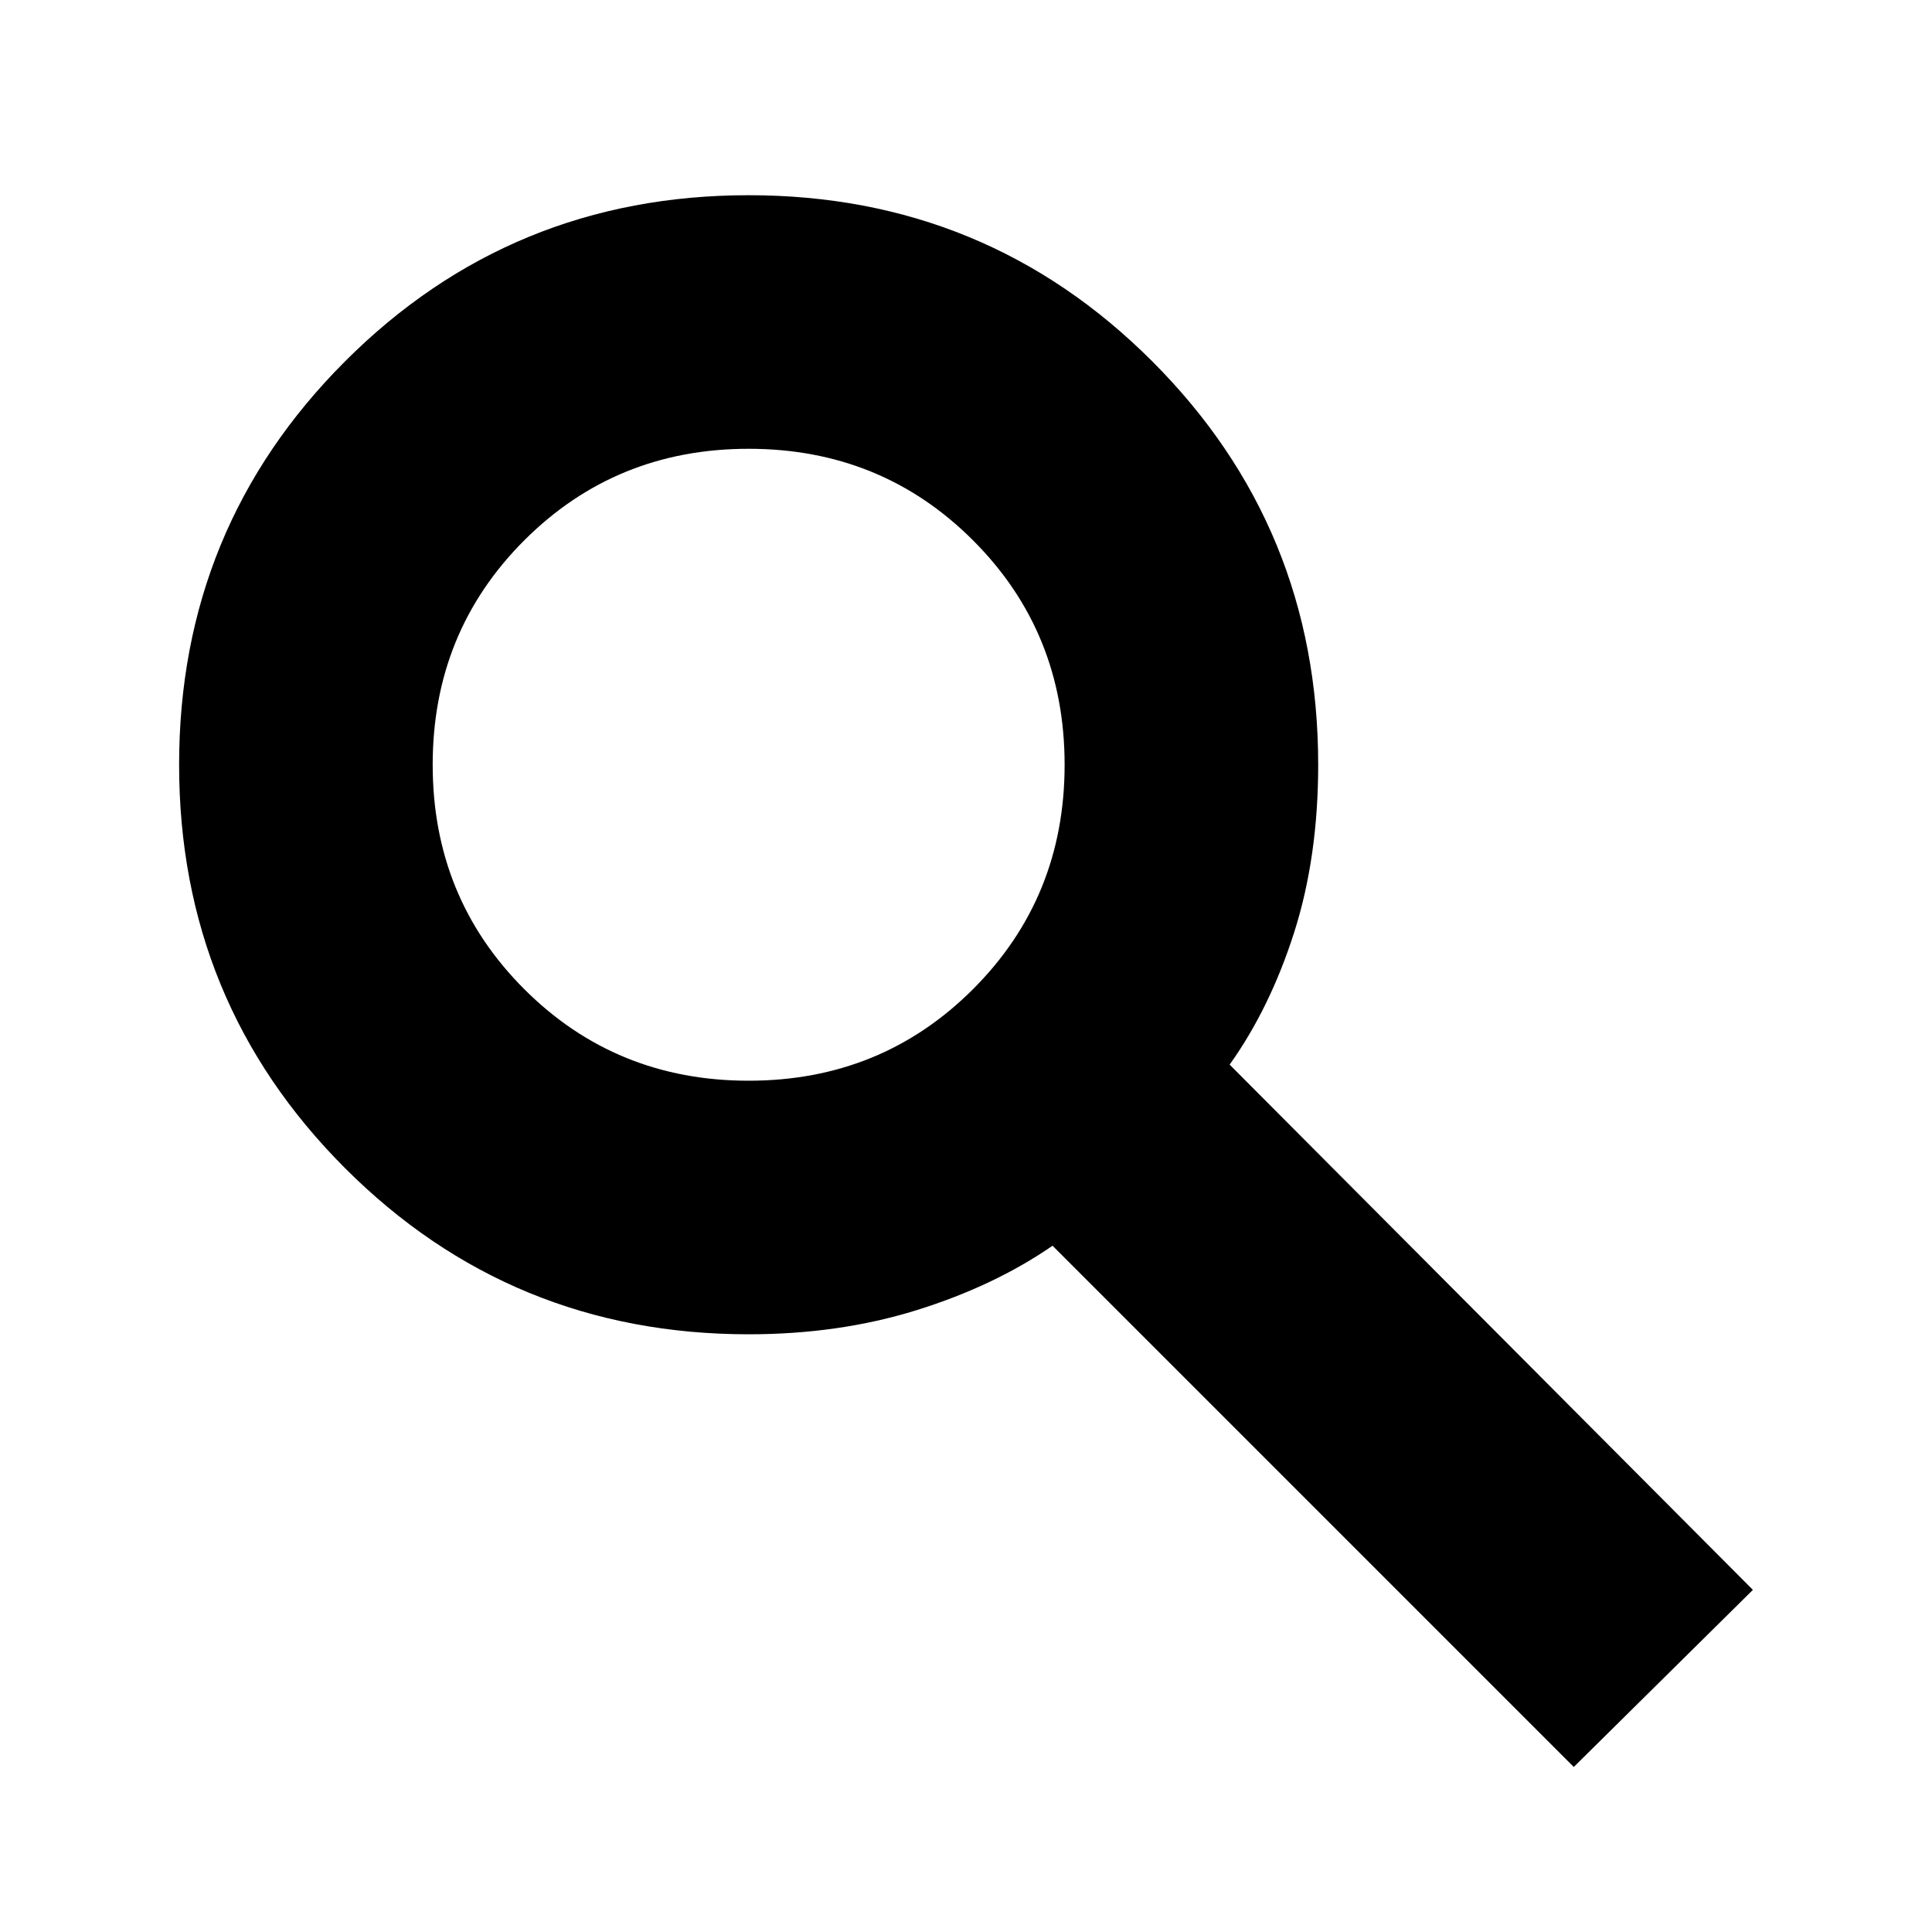
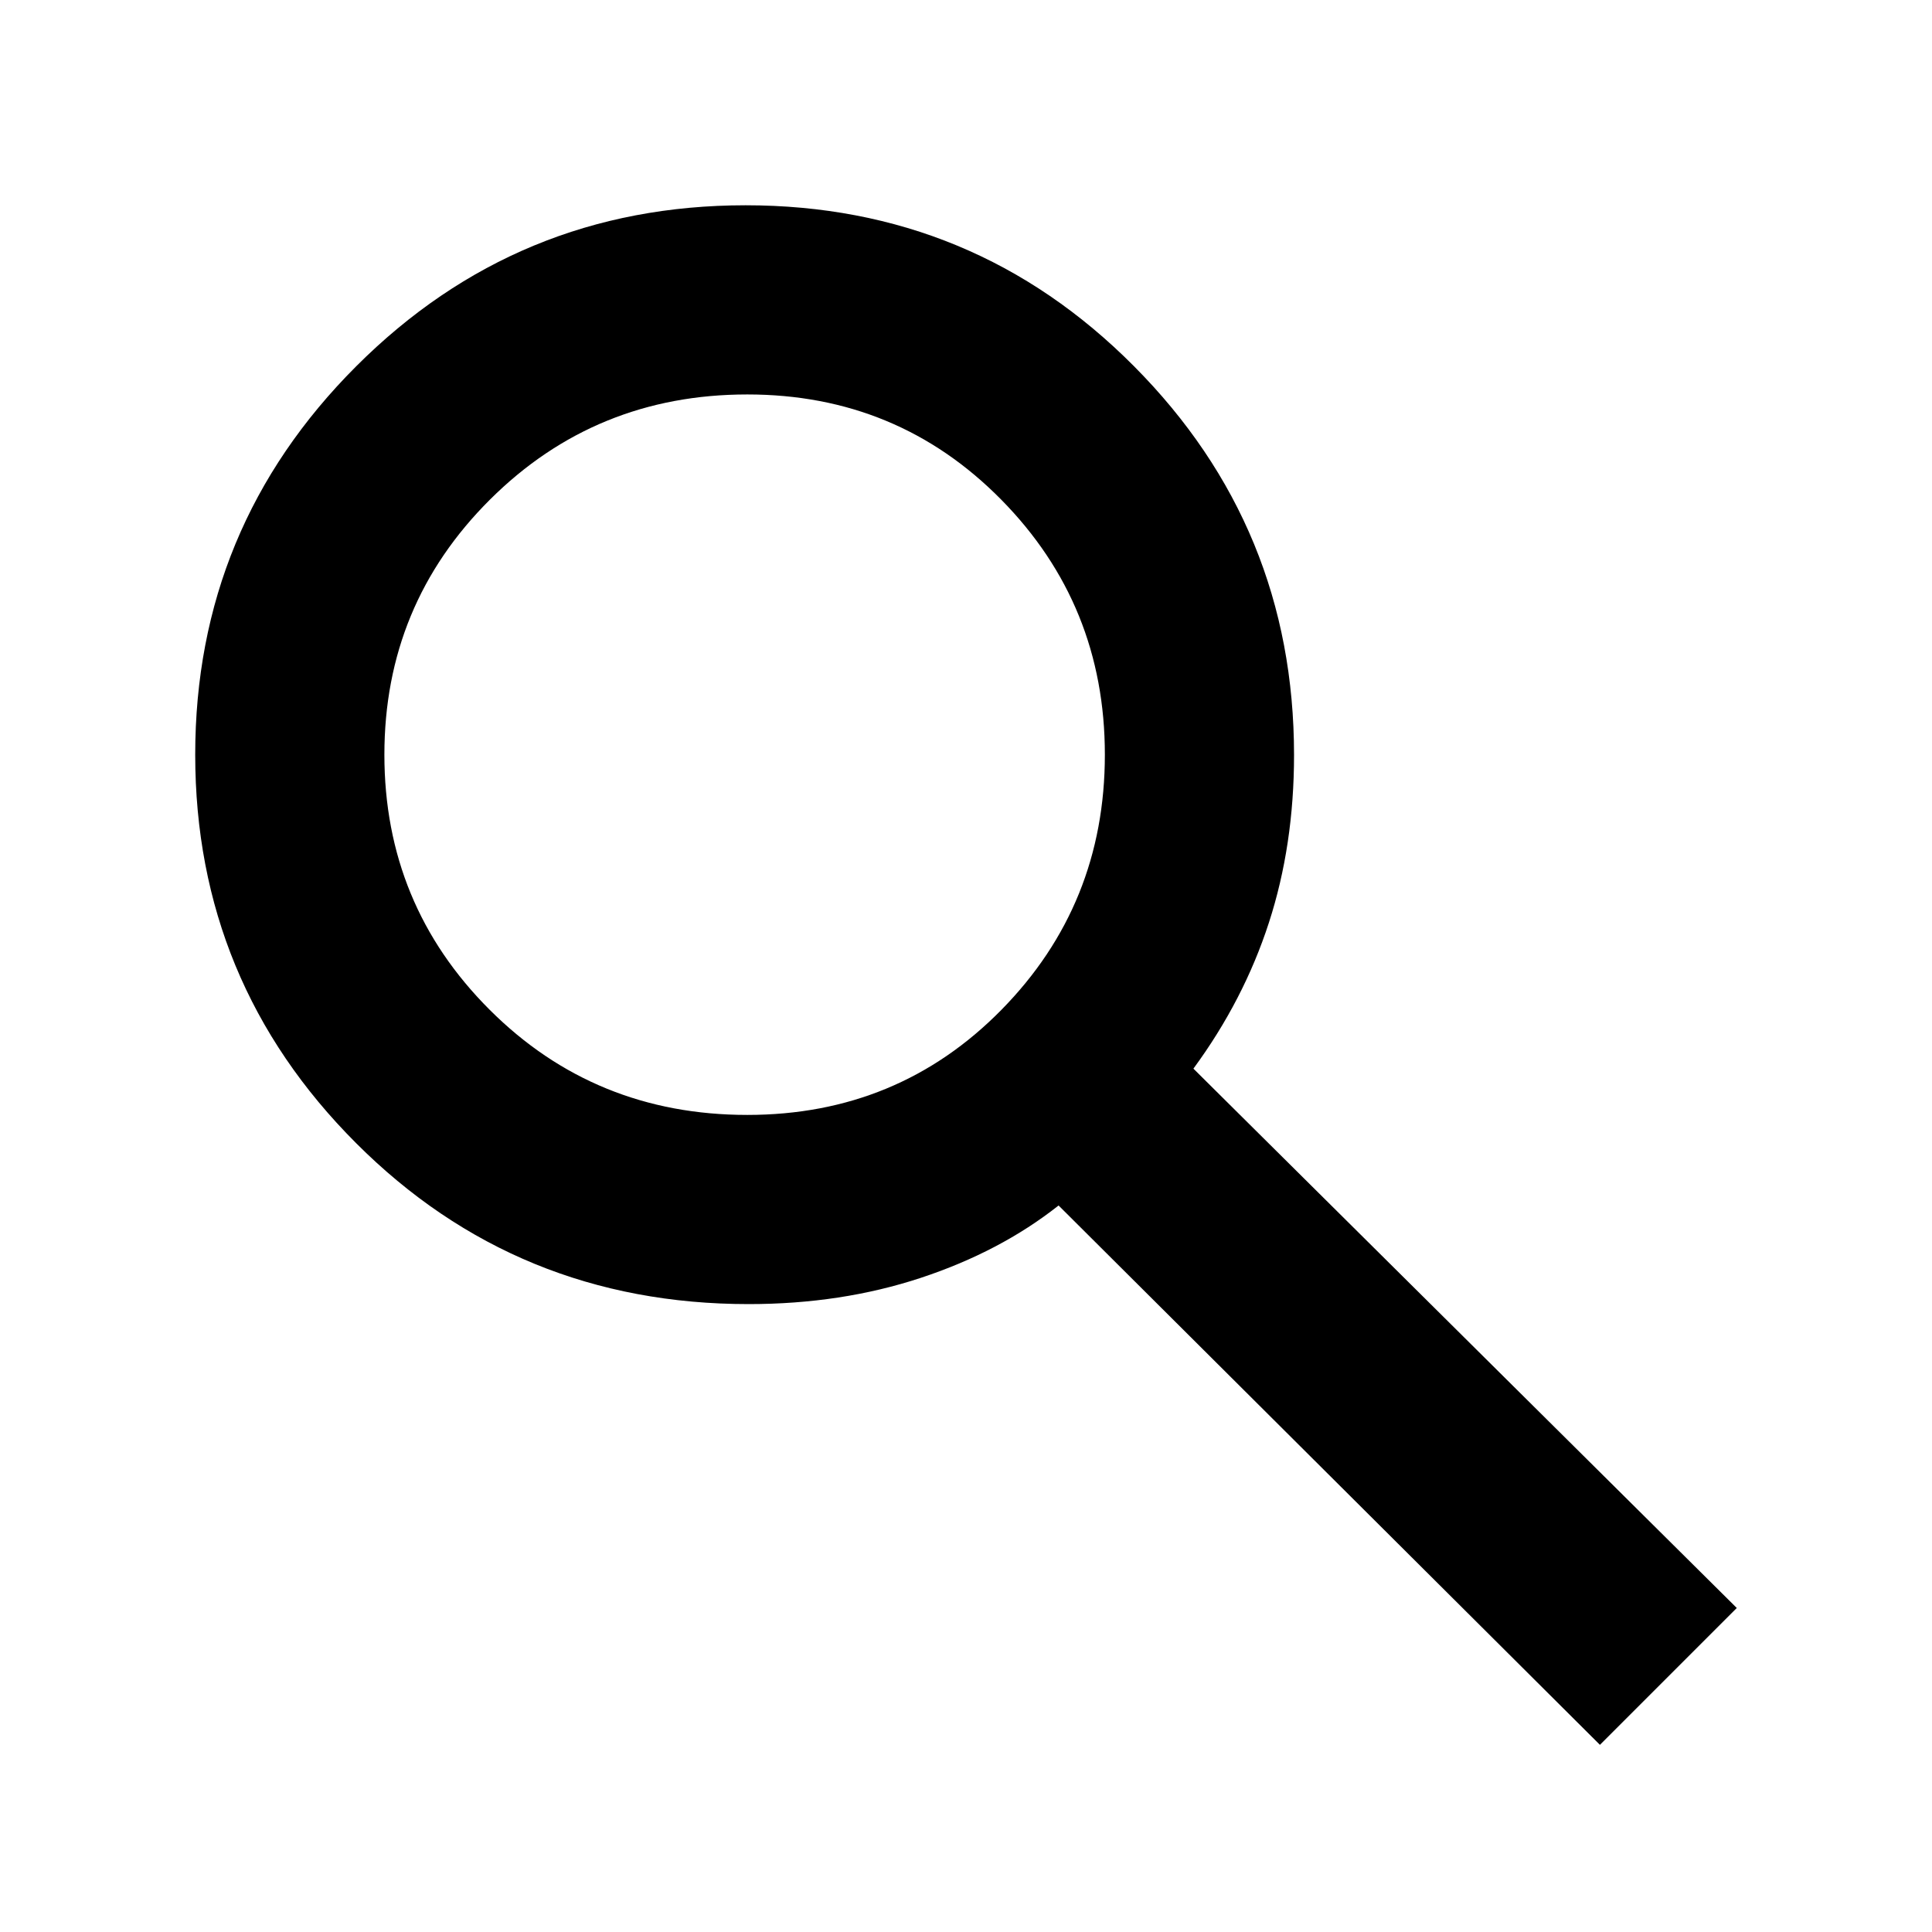
<svg xmlns="http://www.w3.org/2000/svg" height="24" viewBox="0 -960 960 960" width="24">
-   <path fill="currentColor" d="M782-82 523-341q-29 20-67.5 32T372-297q-118 0-200.5-82.5T89-580q0-118 82.5-200.5T372-863q118 0 200.5 82.5T655-580q0 46-12 83.5T611-431l260 261-89 88ZM372-423q66 0 111.5-45.5T529-580q0-66-45.5-111.5T372-737q-66 0-111.5 45.5T215-580q0 66 45.5 111.5T372-423Z" />
+   <path fill="currentColor" d="M795-93 526-361q-29 22.92-68.46 35.96Q418.08-312 372-312q-115.16 0-195.08-80Q97-472 97-585t80-193q80-80 193.5-80t193 80Q643-698 643-584.85q0 44.85-12.5 83.35Q618-463 593-429l270 268-68 68ZM371.35-406q74.9 0 126.28-52.25Q549-510.5 549-585t-51.52-126.75Q445.96-764 371.35-764q-75.43 0-127.89 52.25Q191-659.5 191-585t52.31 126.75Q295.62-406 371.35-406Z" />
</svg>
